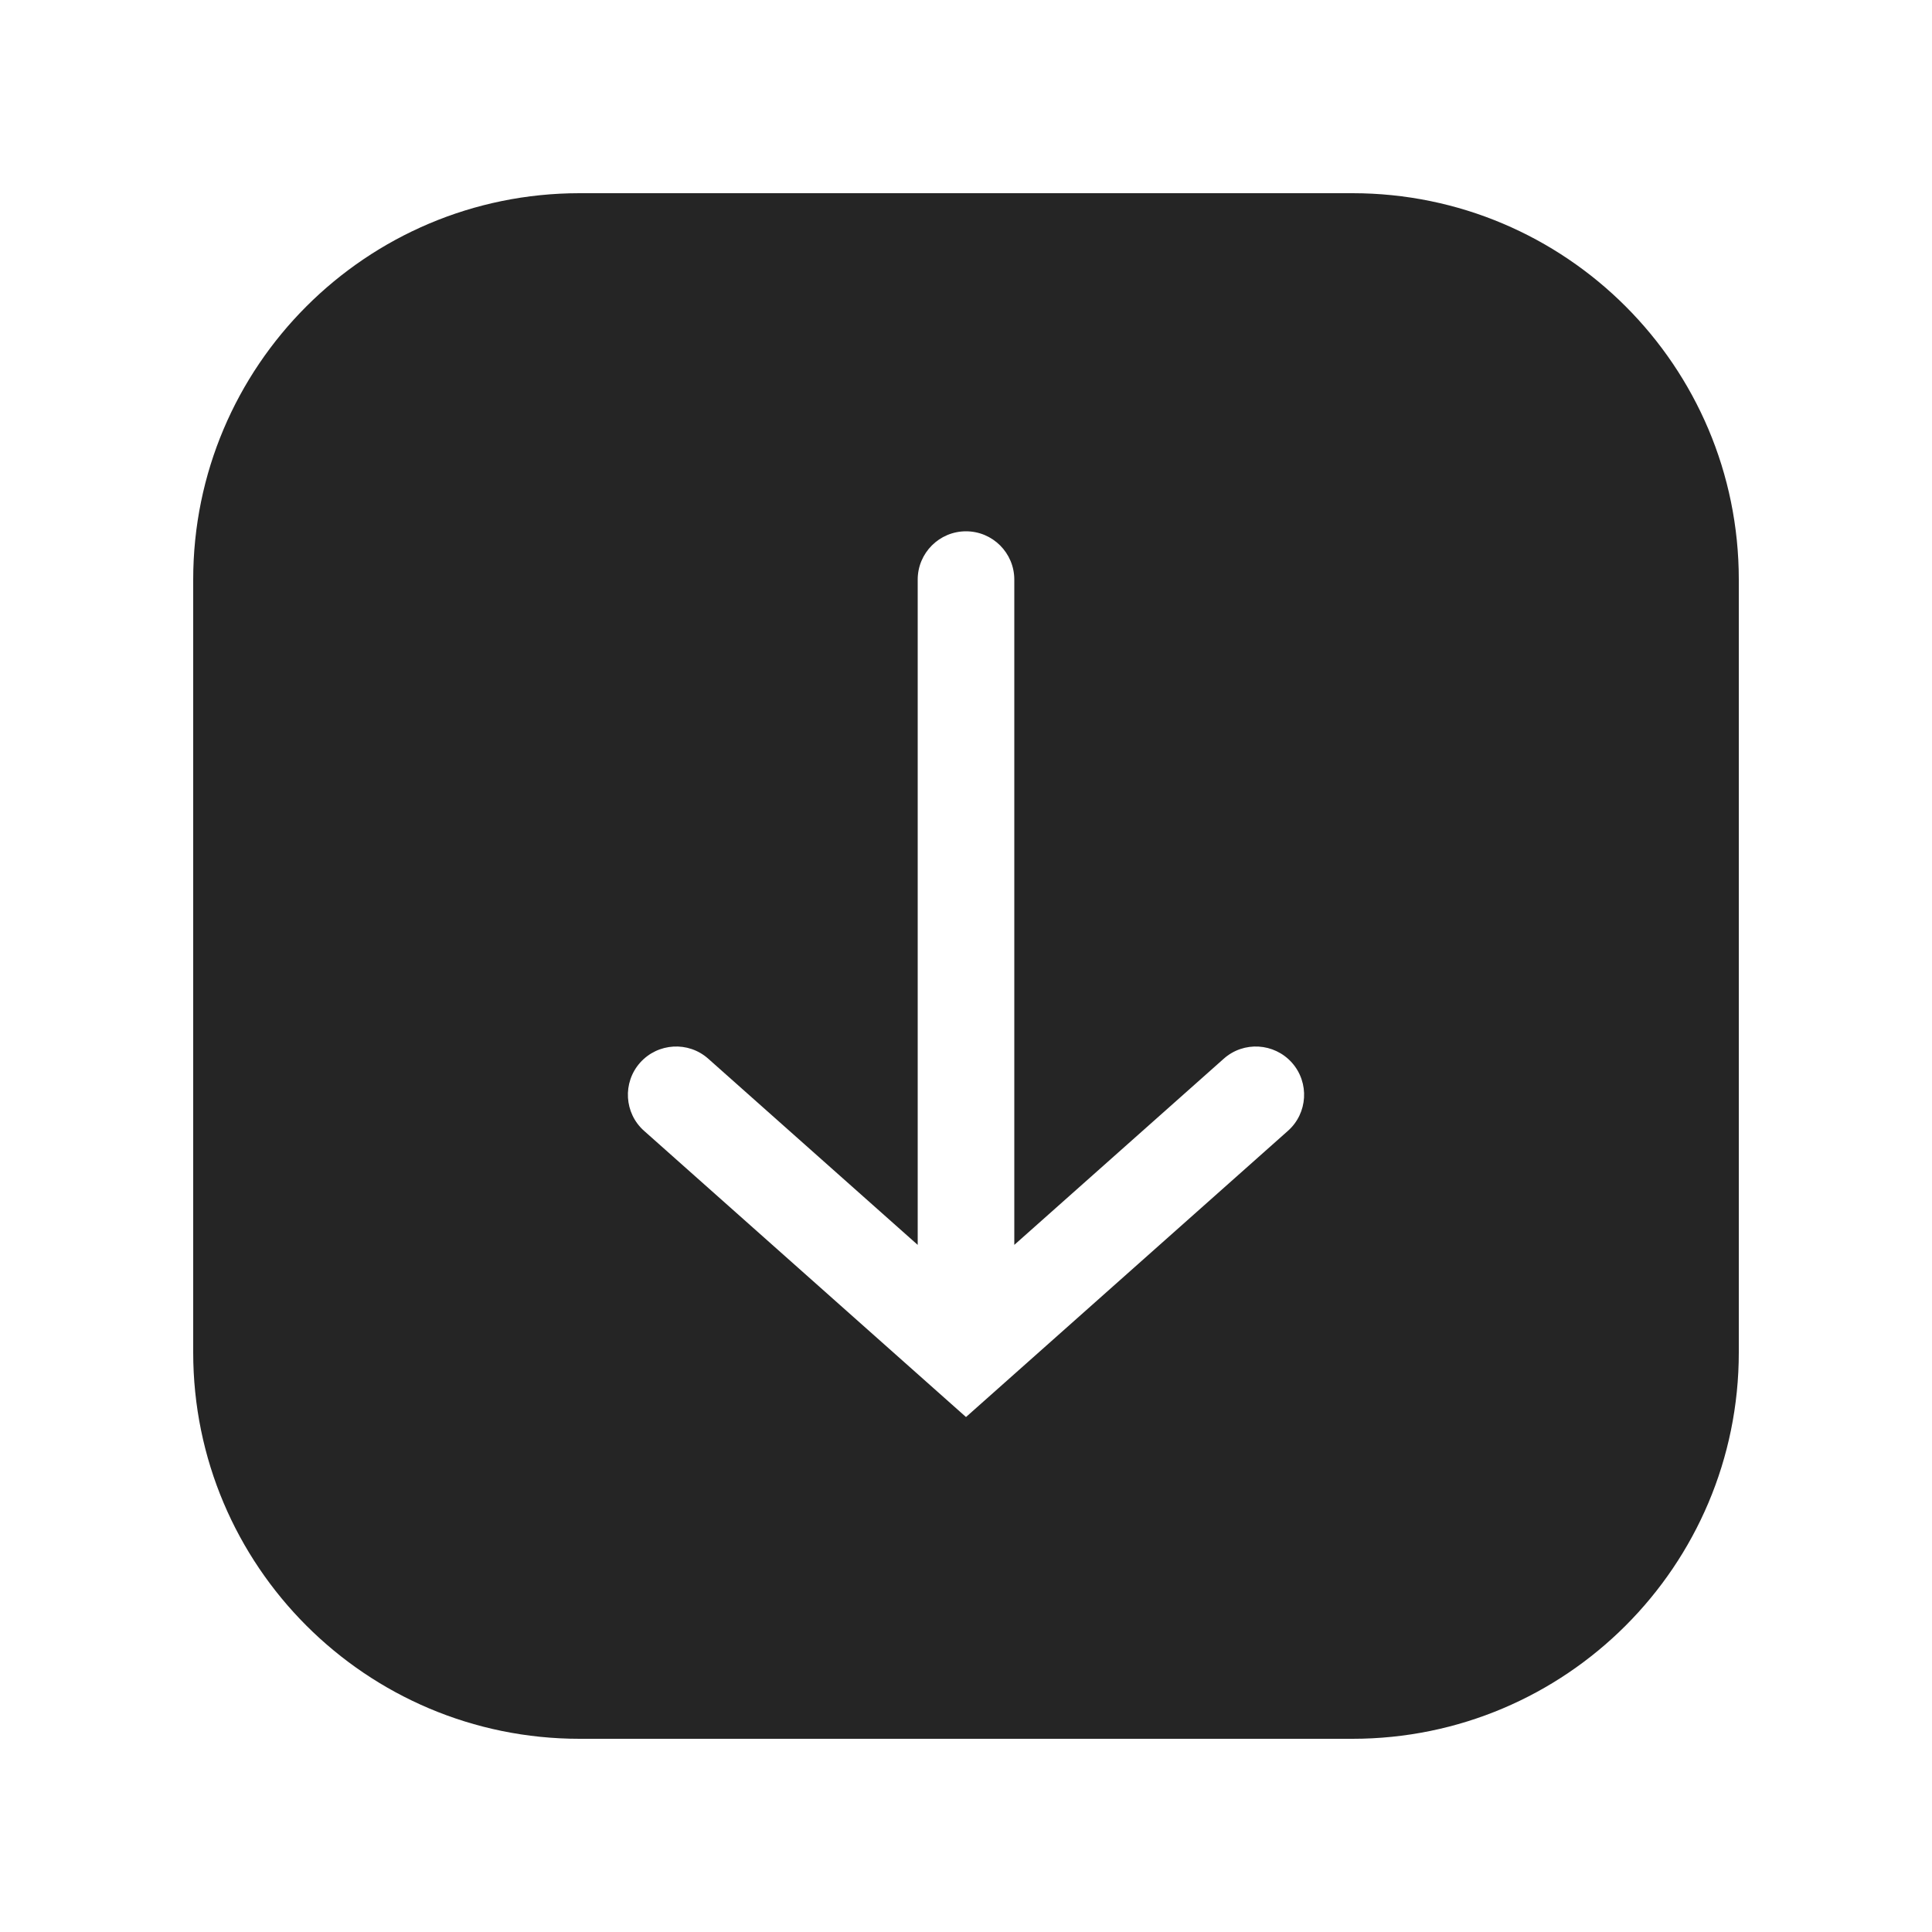
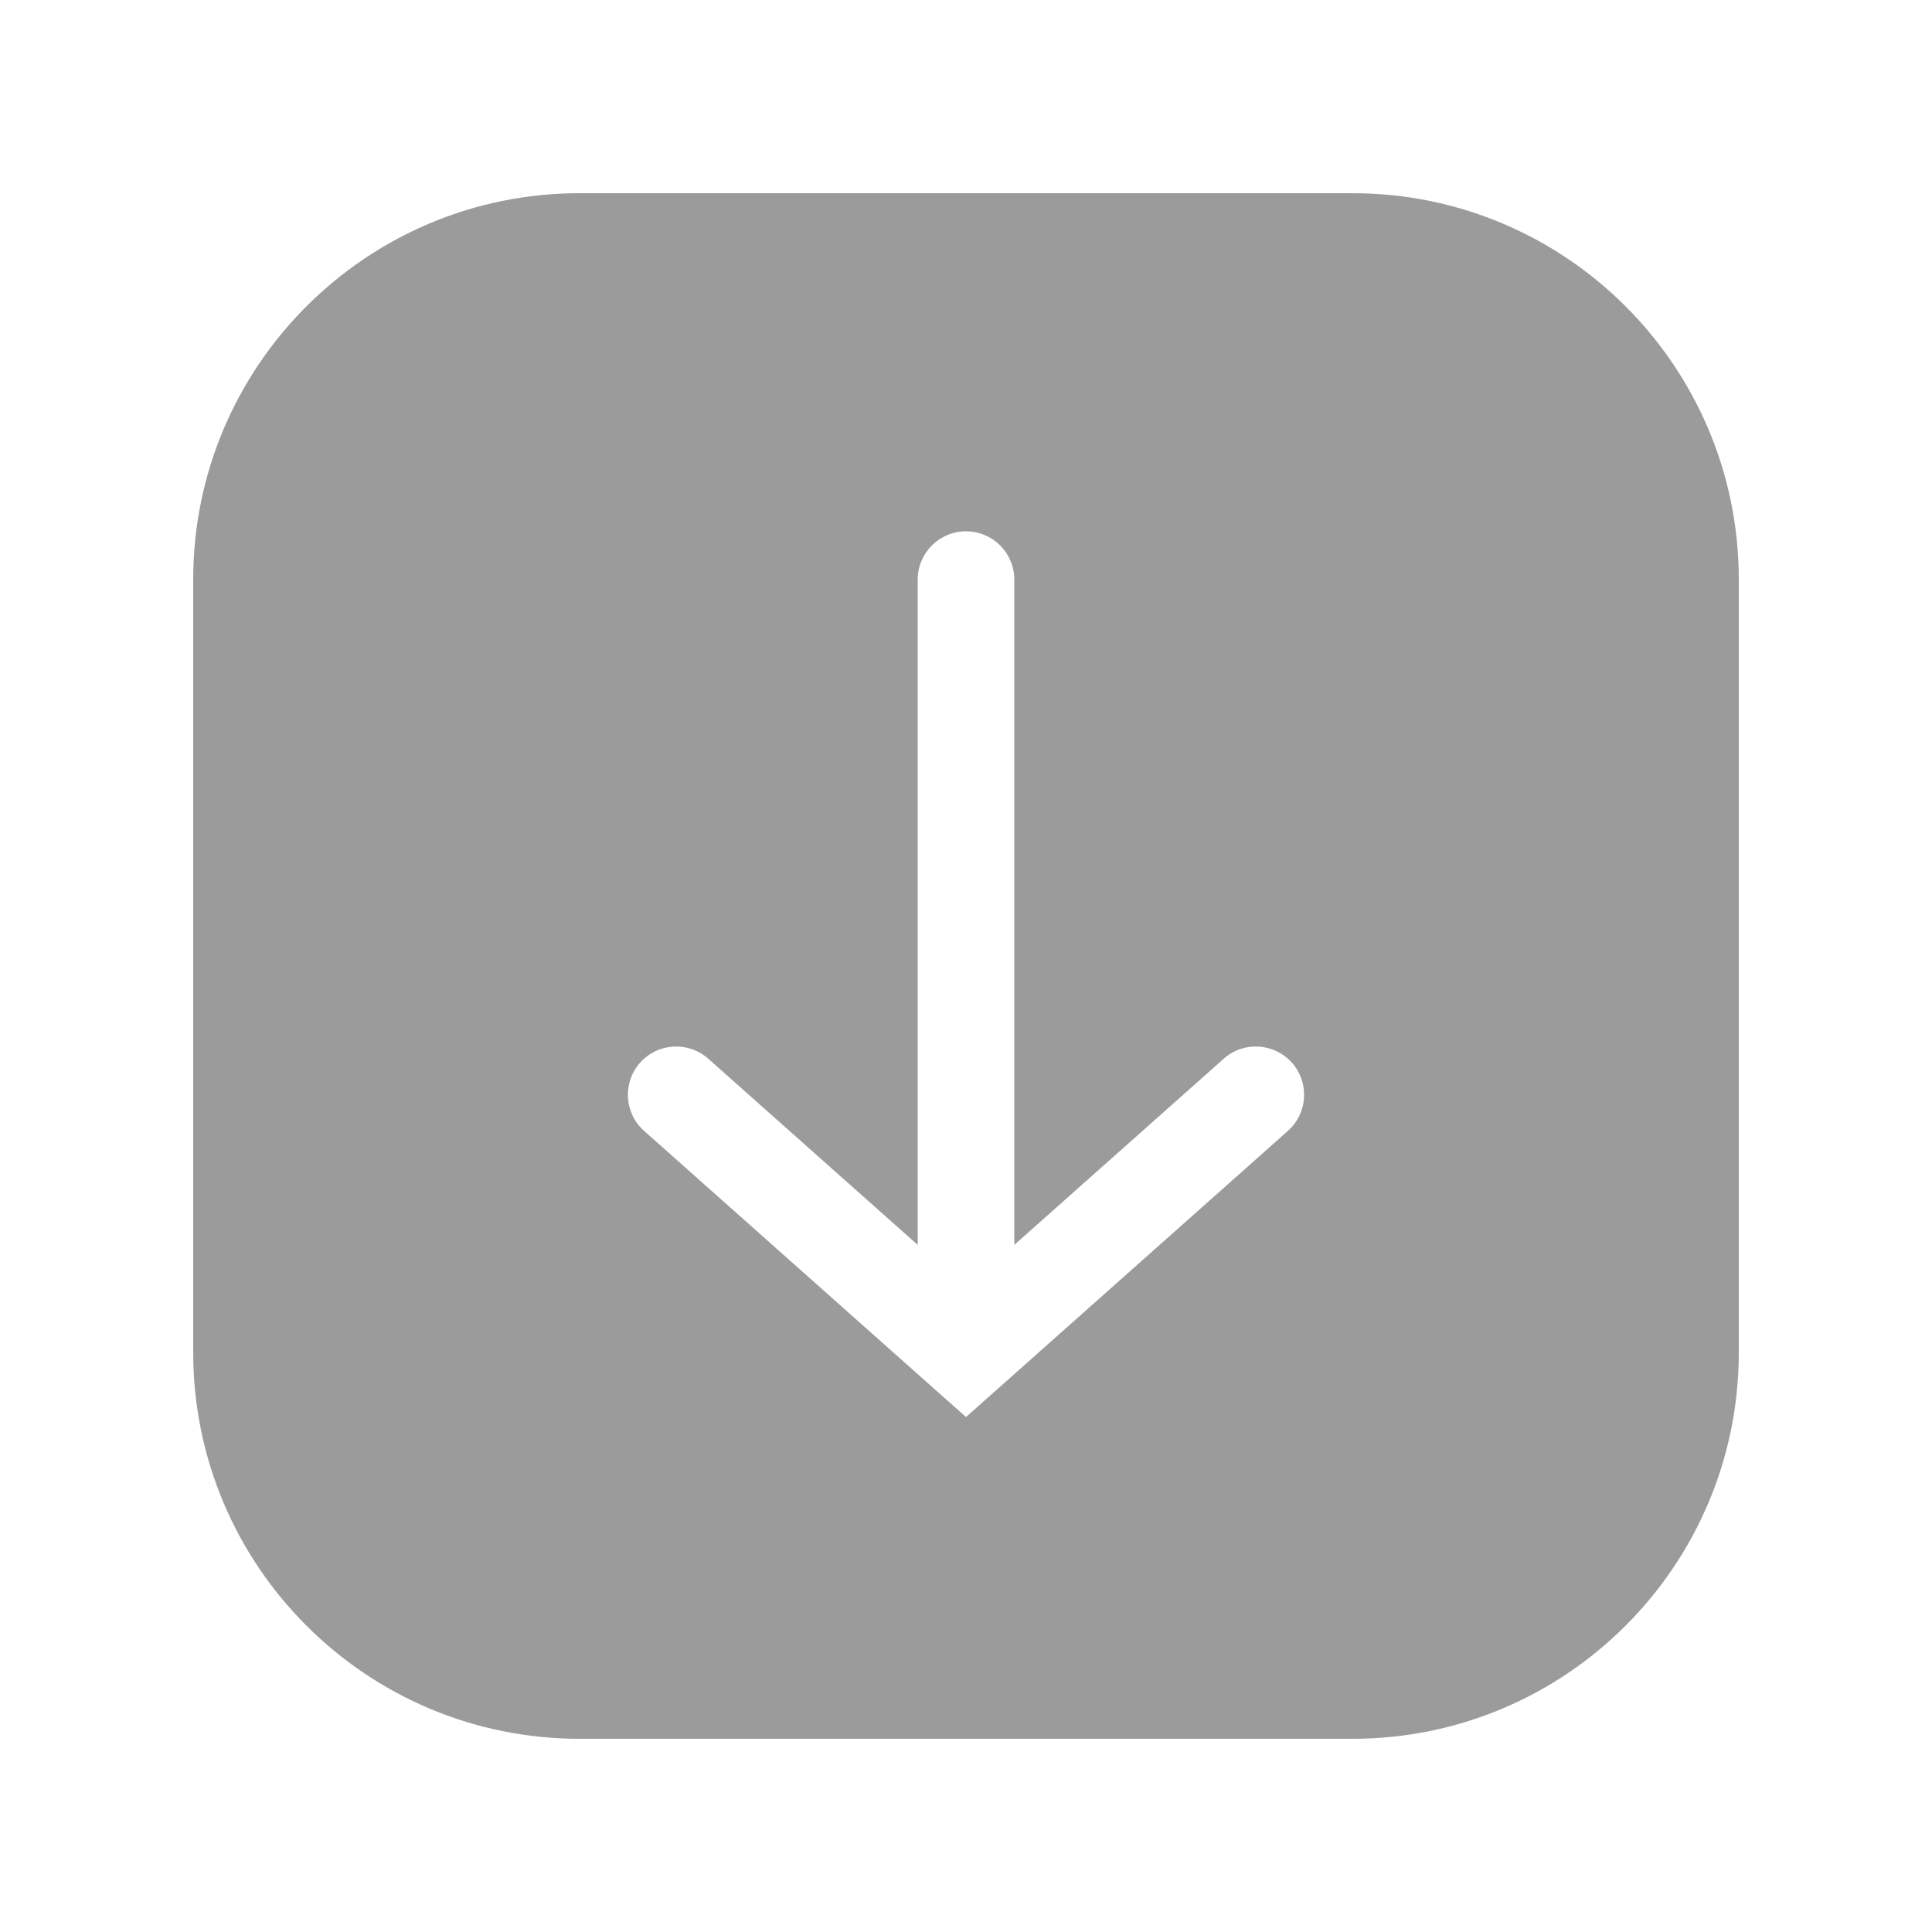
<svg xmlns="http://www.w3.org/2000/svg" width="20" height="20" viewBox="0 0 20 20" fill="none">
-   <path fill-rule="evenodd" clip-rule="evenodd" d="M6 2C3.791 2 2 3.791 2 6V14C2 16.209 3.791 18 6 18H14C16.209 18 18 16.209 18 14V6C18 3.791 16.209 2 14 2H6ZM10.5 6C10.5 5.724 10.276 5.5 10 5.5C9.724 5.5 9.5 5.724 9.5 6V12.887L7.332 10.96C7.126 10.776 6.81 10.795 6.626 11.001C6.443 11.207 6.461 11.524 6.668 11.707L9.668 14.374L10 14.669L10.332 14.374L13.332 11.707C13.539 11.524 13.557 11.207 13.374 11.001C13.19 10.795 12.874 10.776 12.668 10.96L10.5 12.887V6Z" fill="#252525" />
+   <path fill-rule="evenodd" clip-rule="evenodd" d="M6 2C3.791 2 2 3.791 2 6V14C2 16.209 3.791 18 6 18H14C16.209 18 18 16.209 18 14V6C18 3.791 16.209 2 14 2H6ZM10.5 6C10.5 5.724 10.276 5.5 10 5.5C9.724 5.5 9.5 5.724 9.5 6V12.887L7.332 10.96C7.126 10.776 6.81 10.795 6.626 11.001C6.443 11.207 6.461 11.524 6.668 11.707L9.668 14.374L10 14.669L10.332 14.374L13.332 11.707C13.539 11.524 13.557 11.207 13.374 11.001C13.19 10.795 12.874 10.776 12.668 10.96L10.5 12.887V6Z" fill="#9B9B9B" />
</svg>
